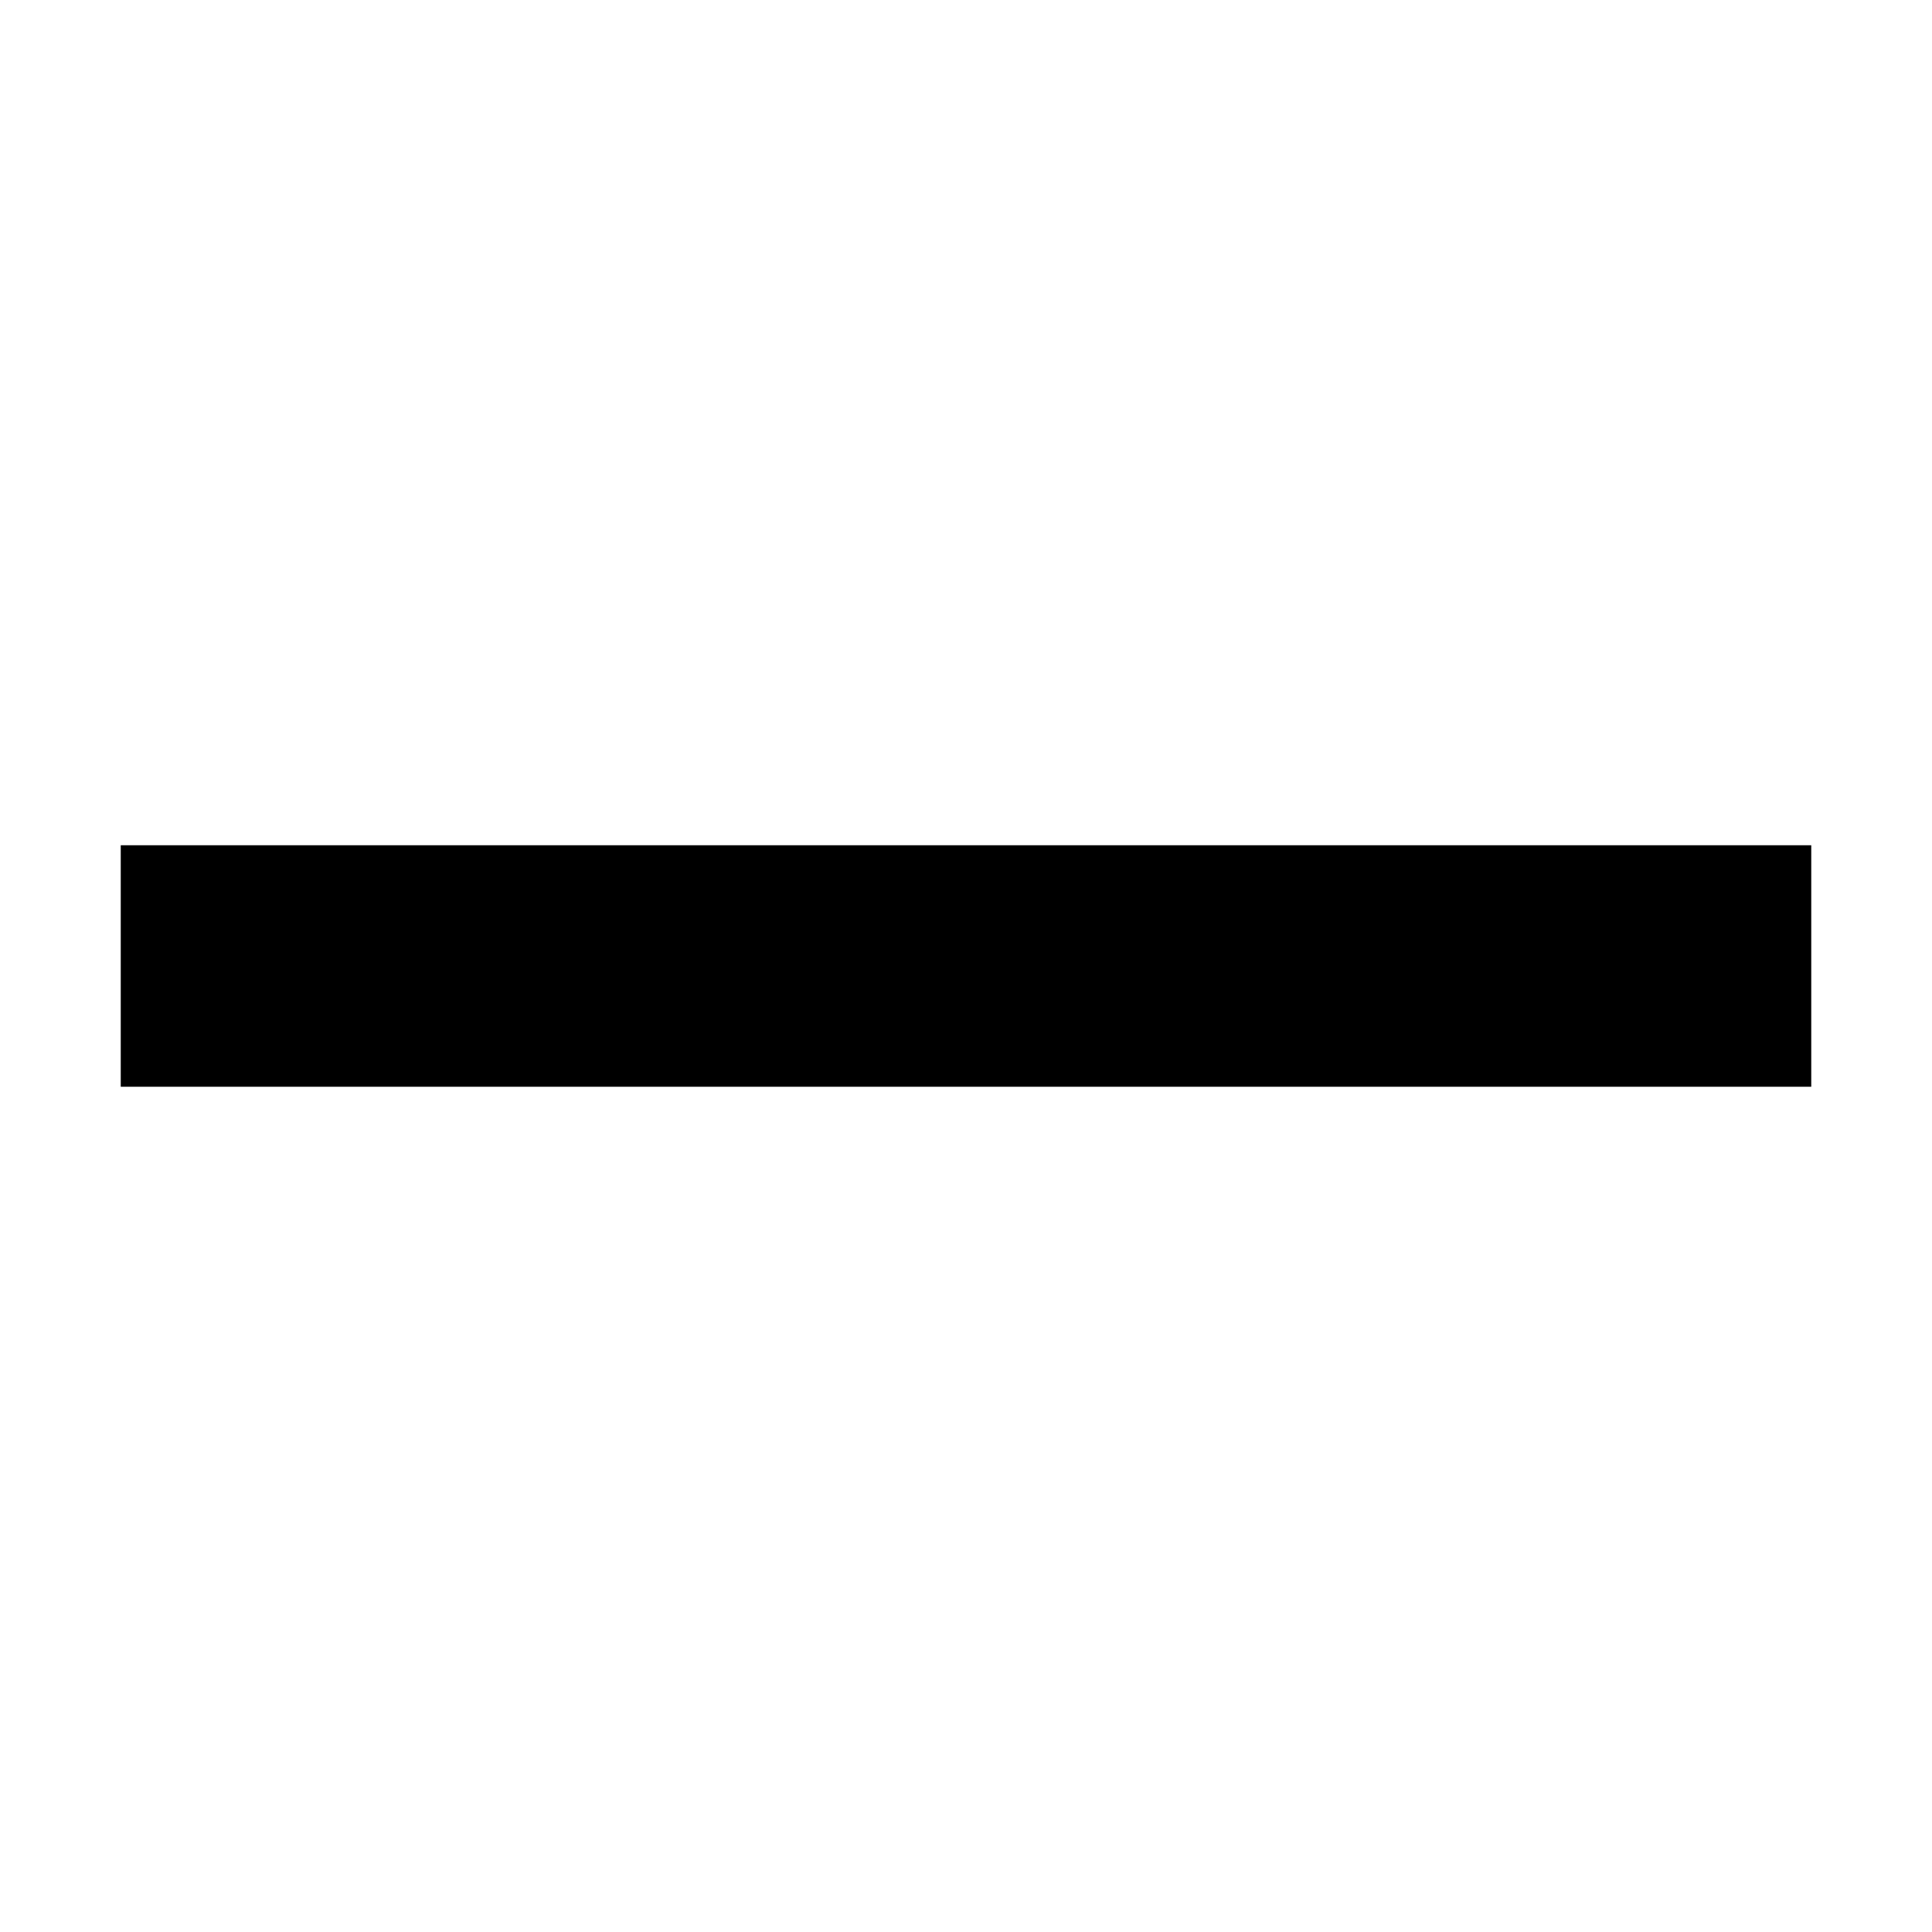
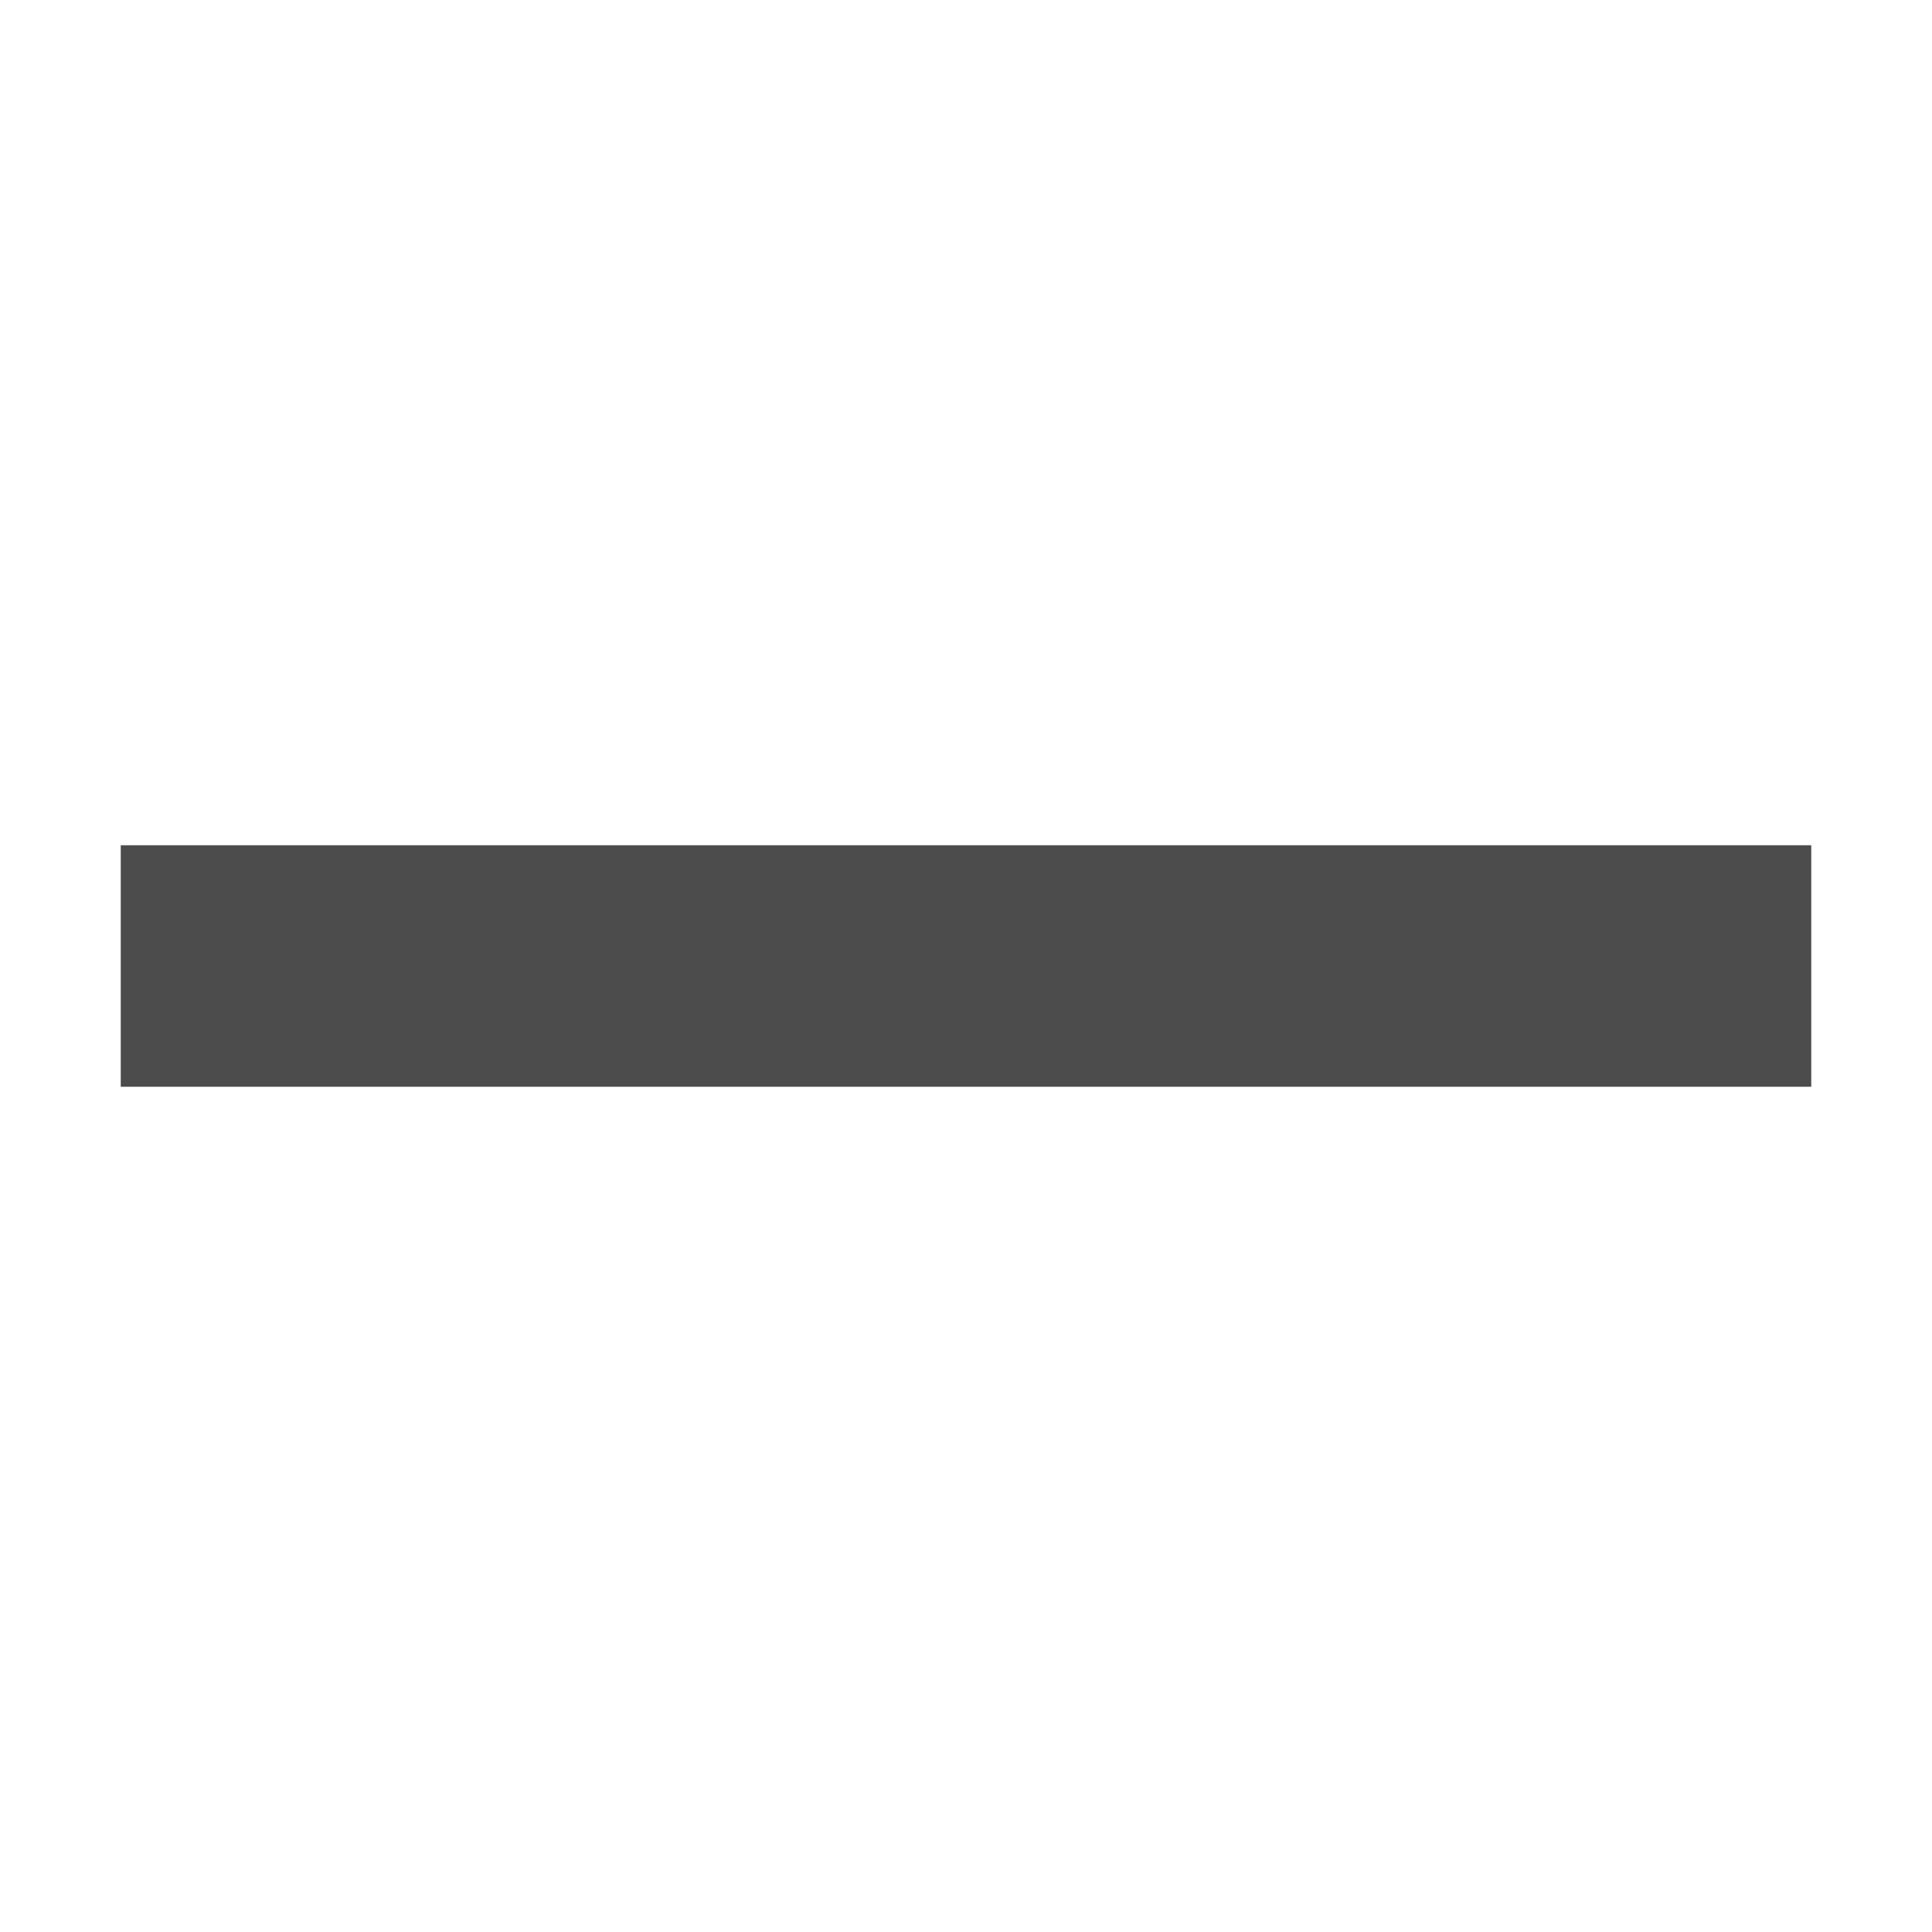
<svg xmlns="http://www.w3.org/2000/svg" width="16" height="16" viewBox="0 0 16 16" version="1.1" id="svg8">
  <defs id="defs12" />
-   <path style="fill:#000000;fill-opacity:1;fill-rule:evenodd;stroke-width:1.183" id="path4" d="M 1,7 H 15 V 9 H 1 Z" />
+   <path style="fill:#000000;fill-opacity:1;fill-rule:evenodd;stroke-width:1.183;opacity:0.7" id="path4" d="M 1,7 H 15 V 9 H 1 Z" />
</svg>
